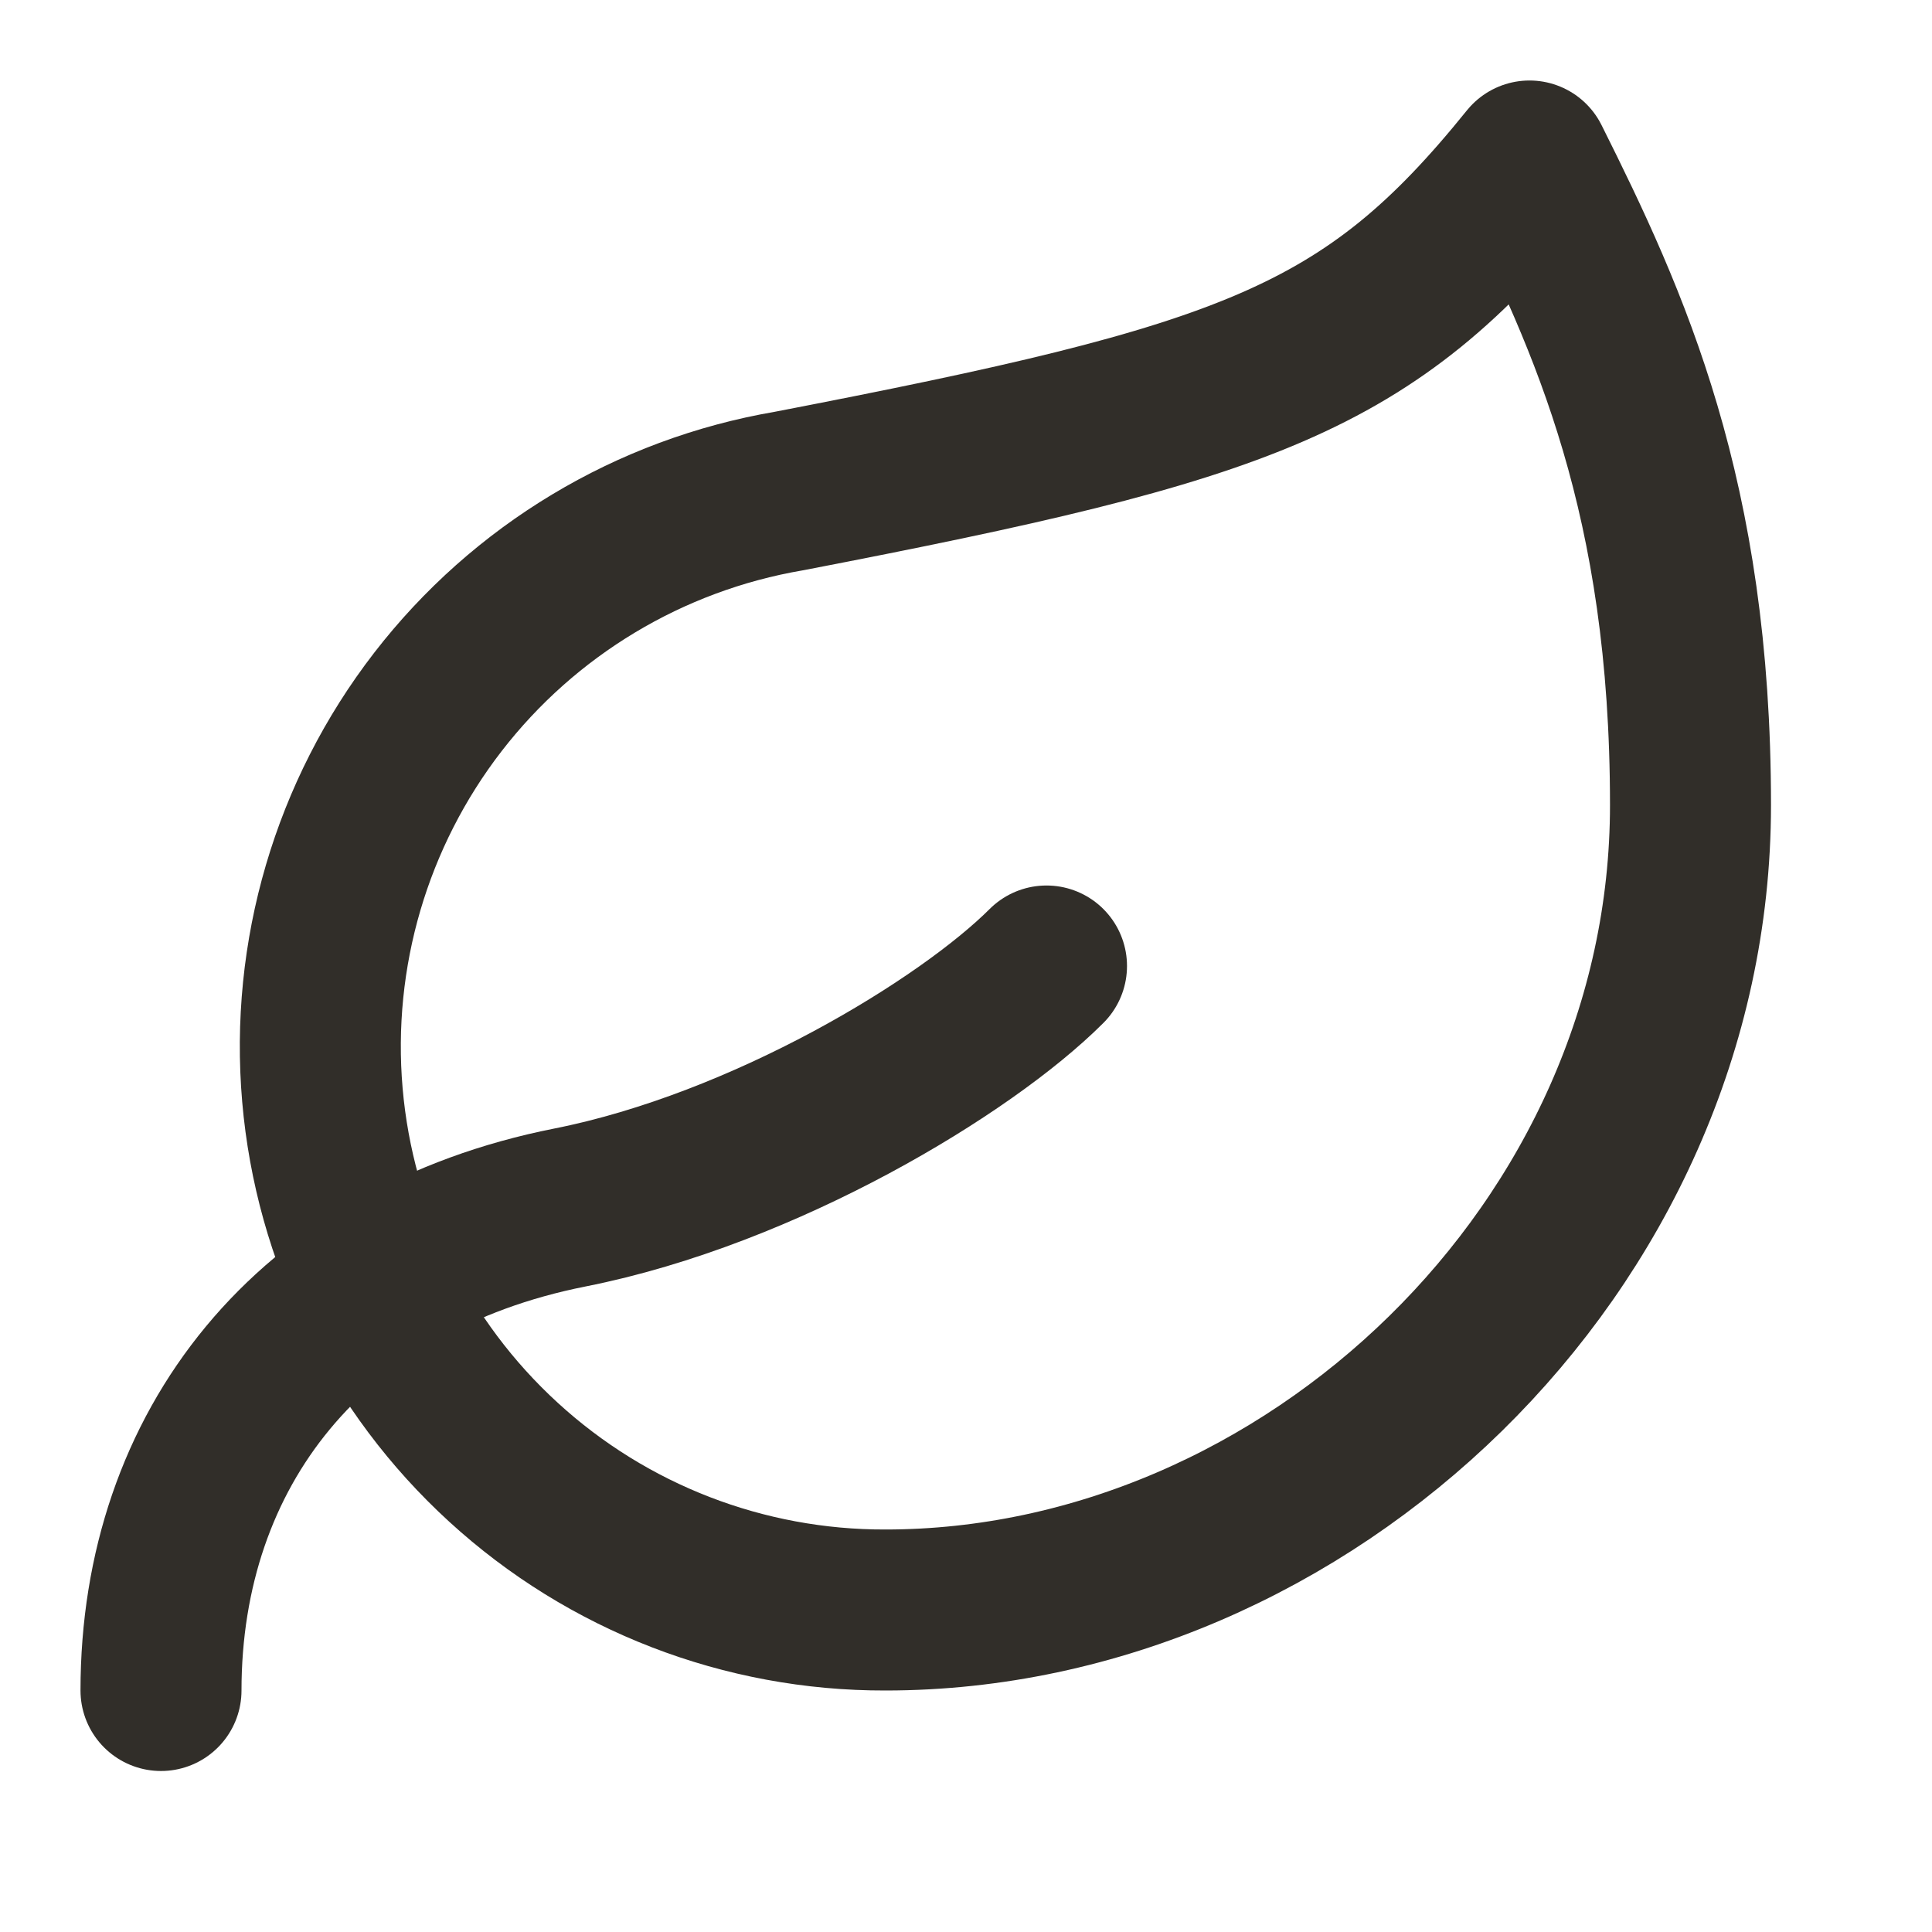
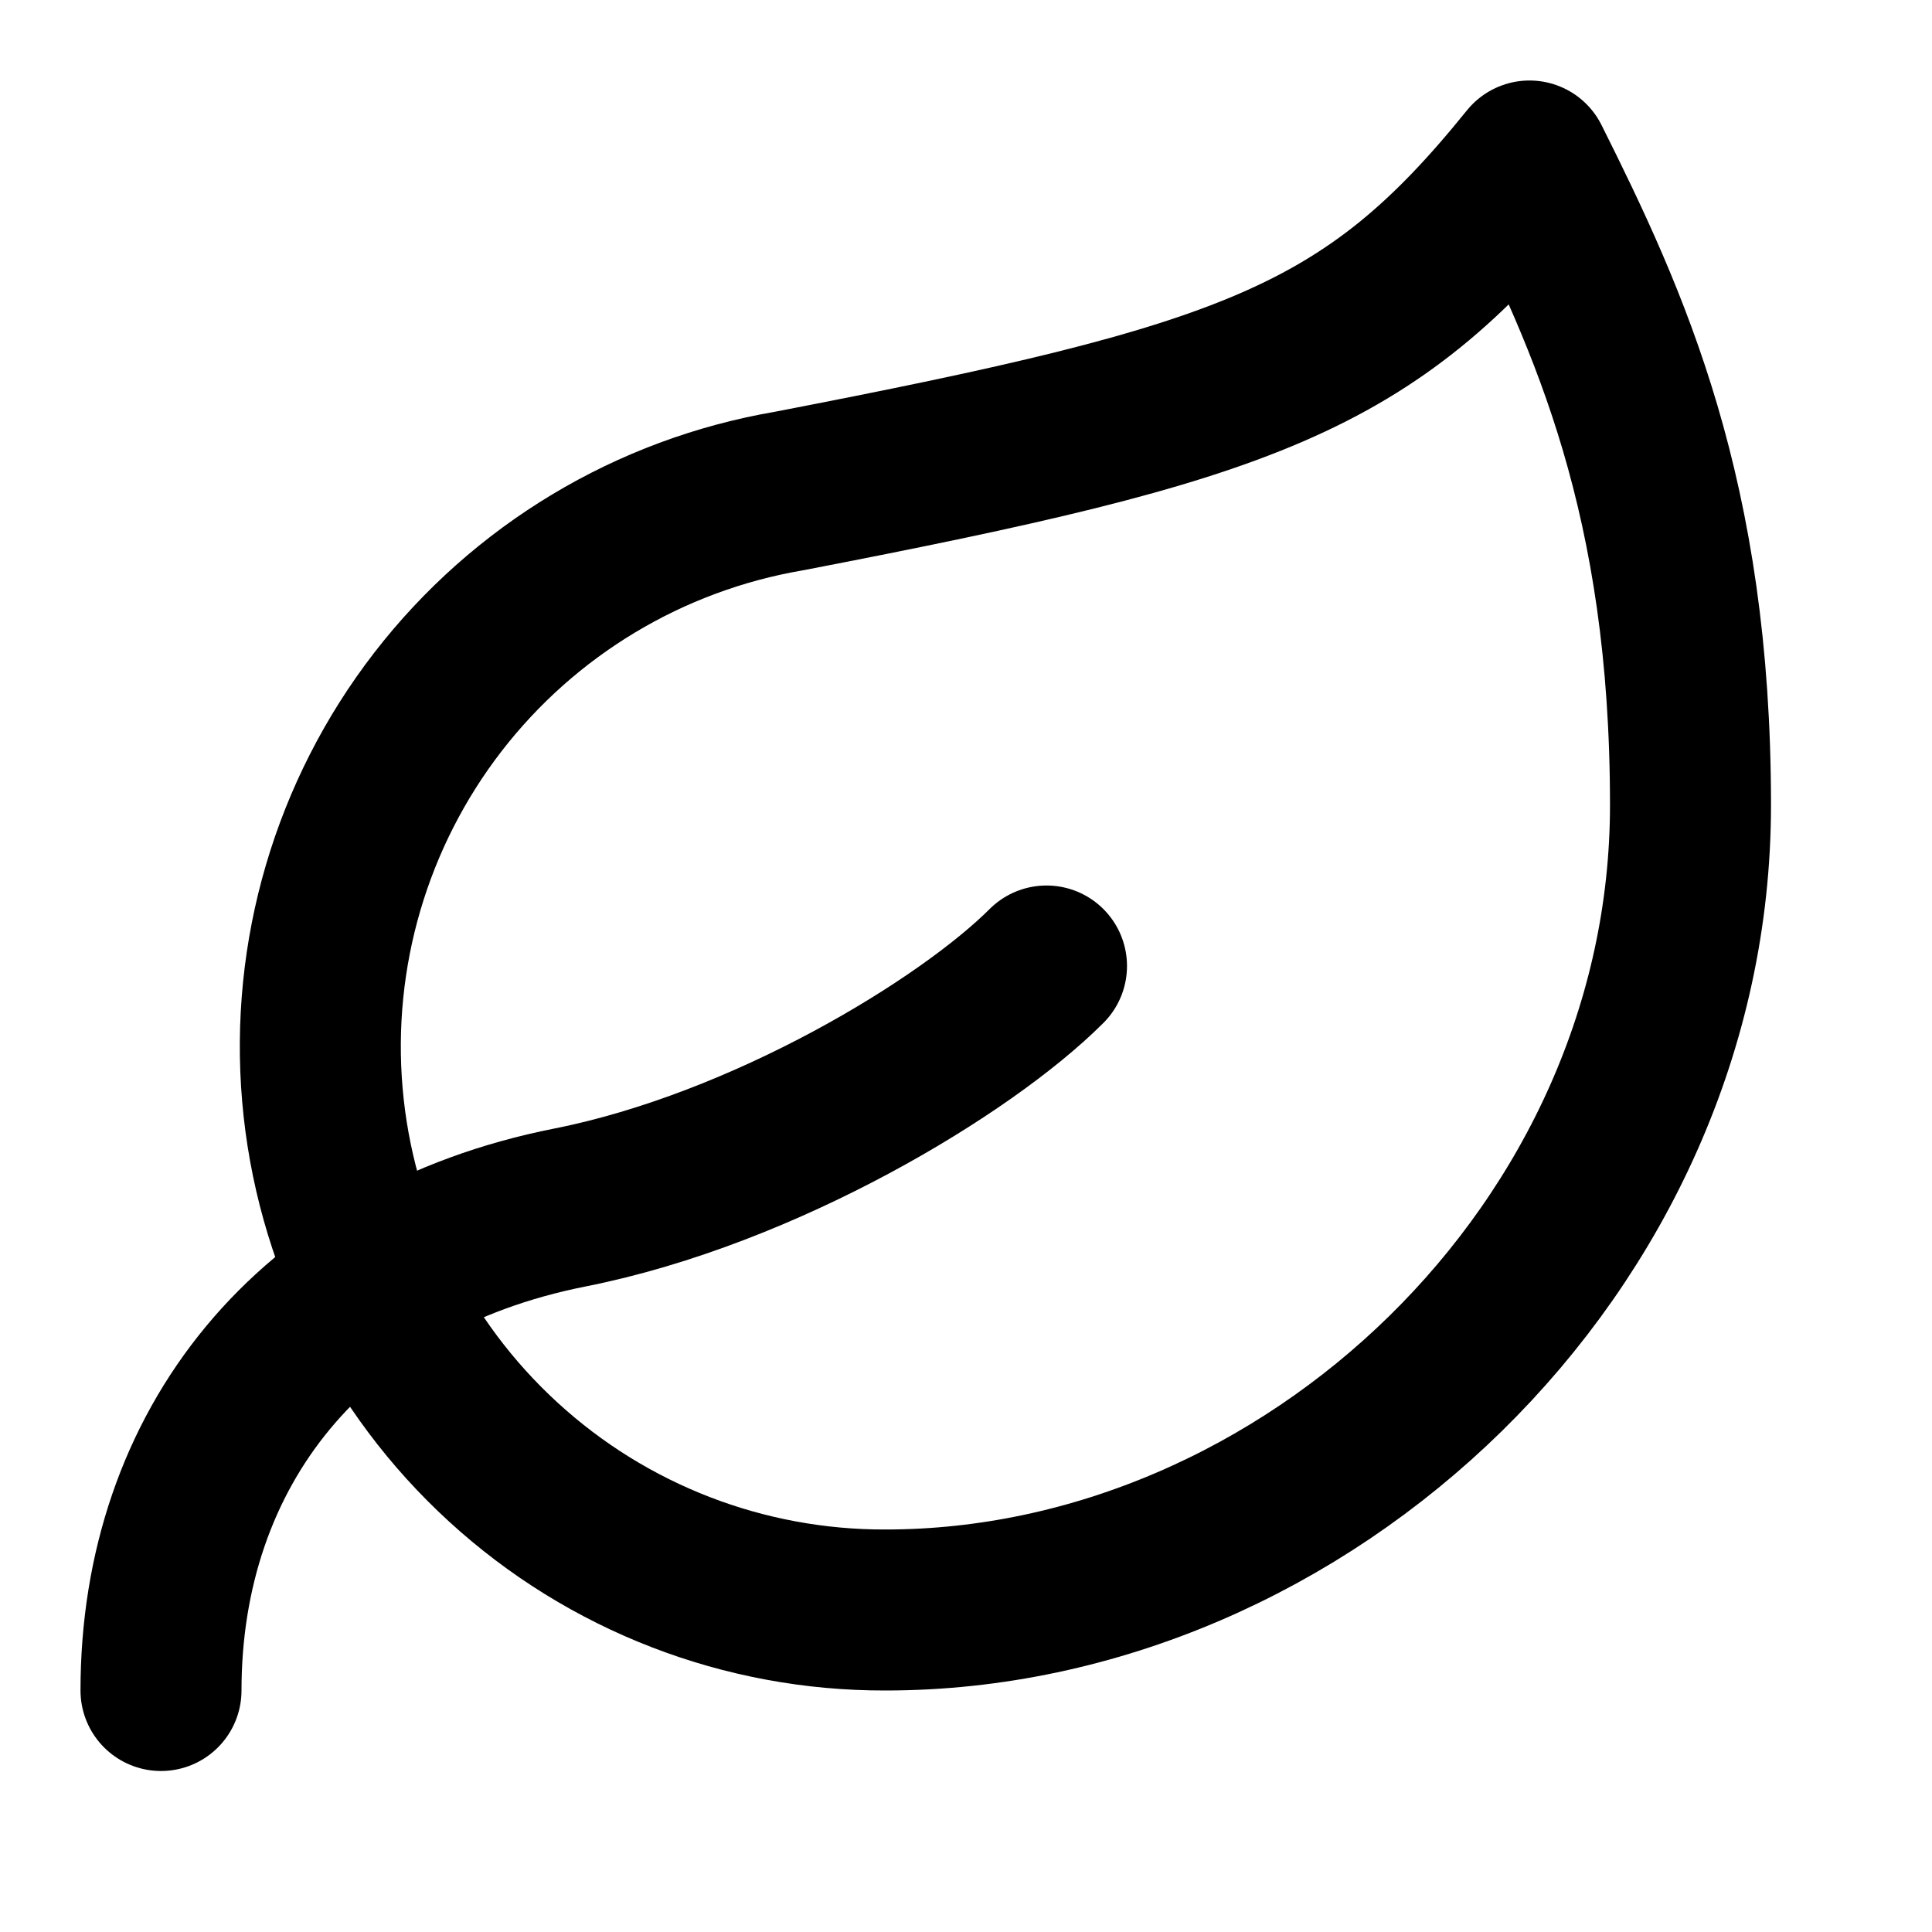
<svg xmlns="http://www.w3.org/2000/svg" width="24" height="24" viewBox="0 0 24 24" fill="none">
-   <path d="M11 20C9.244 20.005 7.55 19.351 6.255 18.165C4.959 16.98 4.156 15.351 4.005 13.602C3.854 11.853 4.366 10.11 5.439 8.721C6.513 7.331 8.069 6.396 9.8 6.1C15.5 5 17 4.48 19 2C20 4 21 6.18 21 10C21 15.5 16.22 20 11 20Z" stroke="#312E29" stroke-width="2" stroke-linecap="round" stroke-linejoin="round" />
-   <path d="M2 21C2 18 3.85 15.64 7.08 15C9.5 14.52 12 13 13 12" stroke="#312E29" stroke-width="2" stroke-linecap="round" stroke-linejoin="round" />
+   <path d="M11 20C9.244 20.005 7.55 19.351 6.255 18.165C4.959 16.98 4.156 15.351 4.005 13.602C3.854 11.853 4.366 10.11 5.439 8.721C6.513 7.331 8.069 6.396 9.8 6.1C15.5 5 17 4.48 19 2C20 4 21 6.18 21 10C21 15.5 16.22 20 11 20Z" stroke="currentColor" stroke-width="2" stroke-linecap="round" stroke-linejoin="round" />
+   <path d="M2 21C2 18 3.85 15.64 7.08 15C9.5 14.52 12 13 13 12" stroke="currentColor" stroke-width="2" stroke-linecap="round" stroke-linejoin="round" />
</svg>
